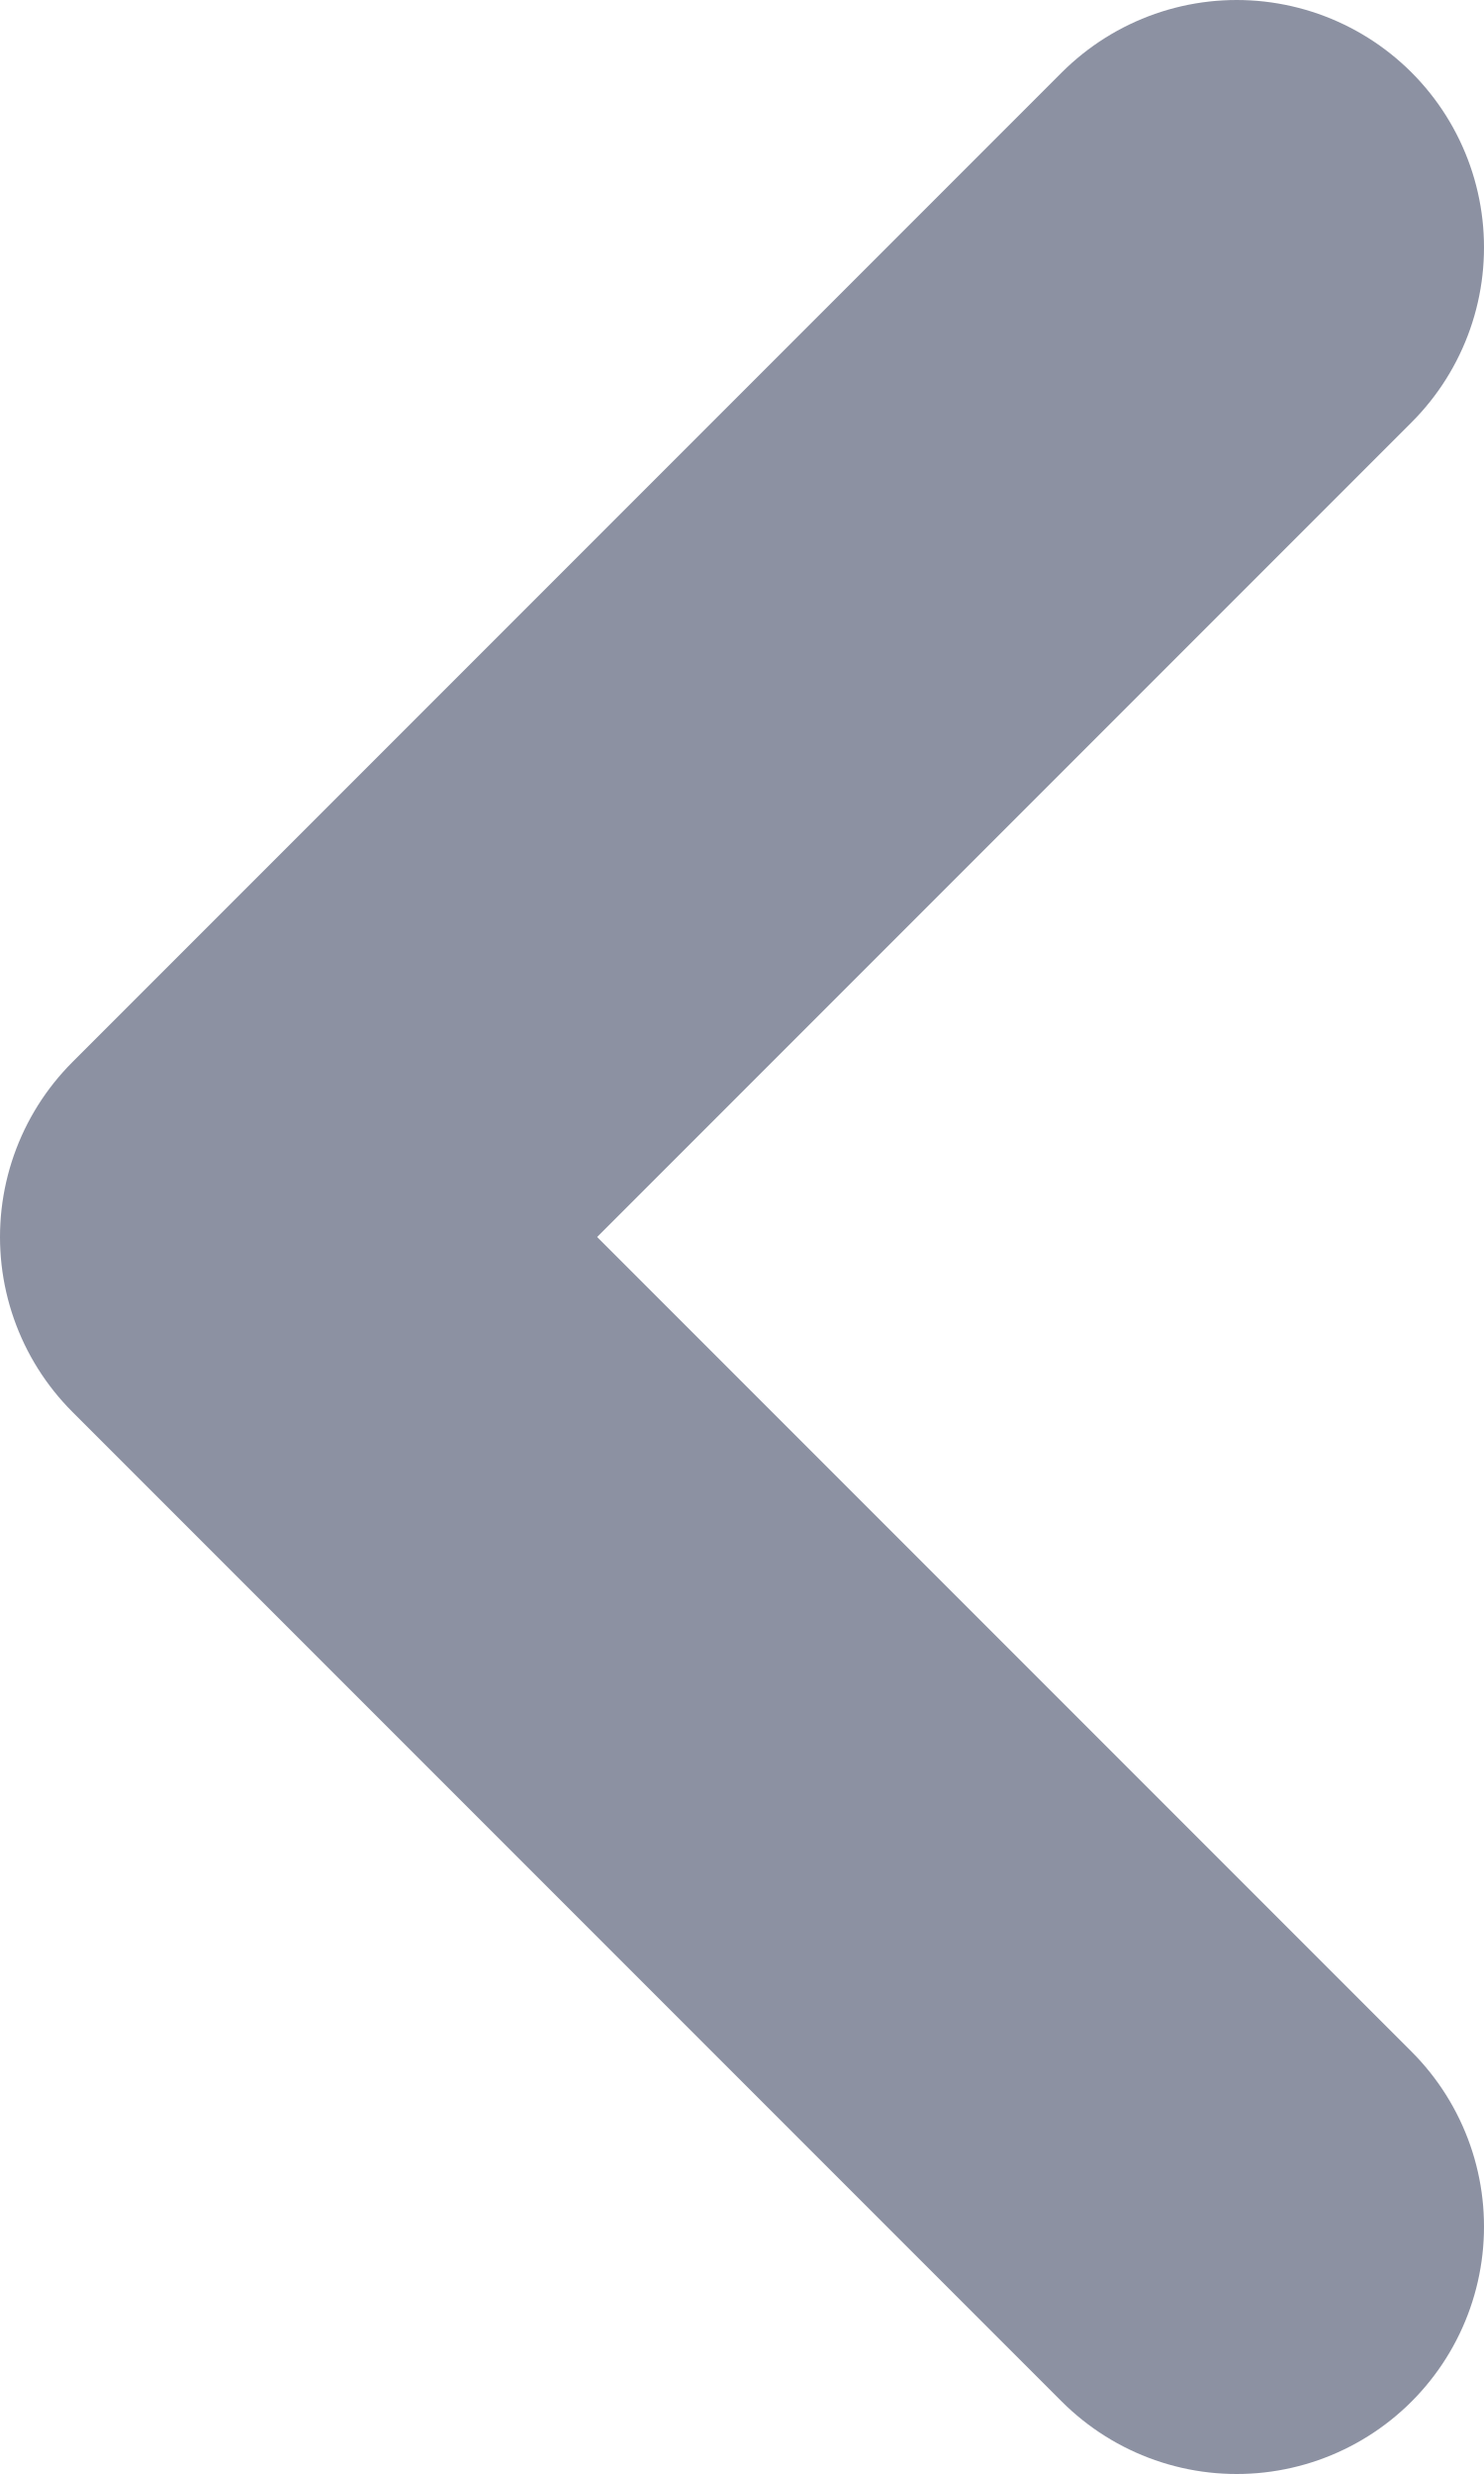
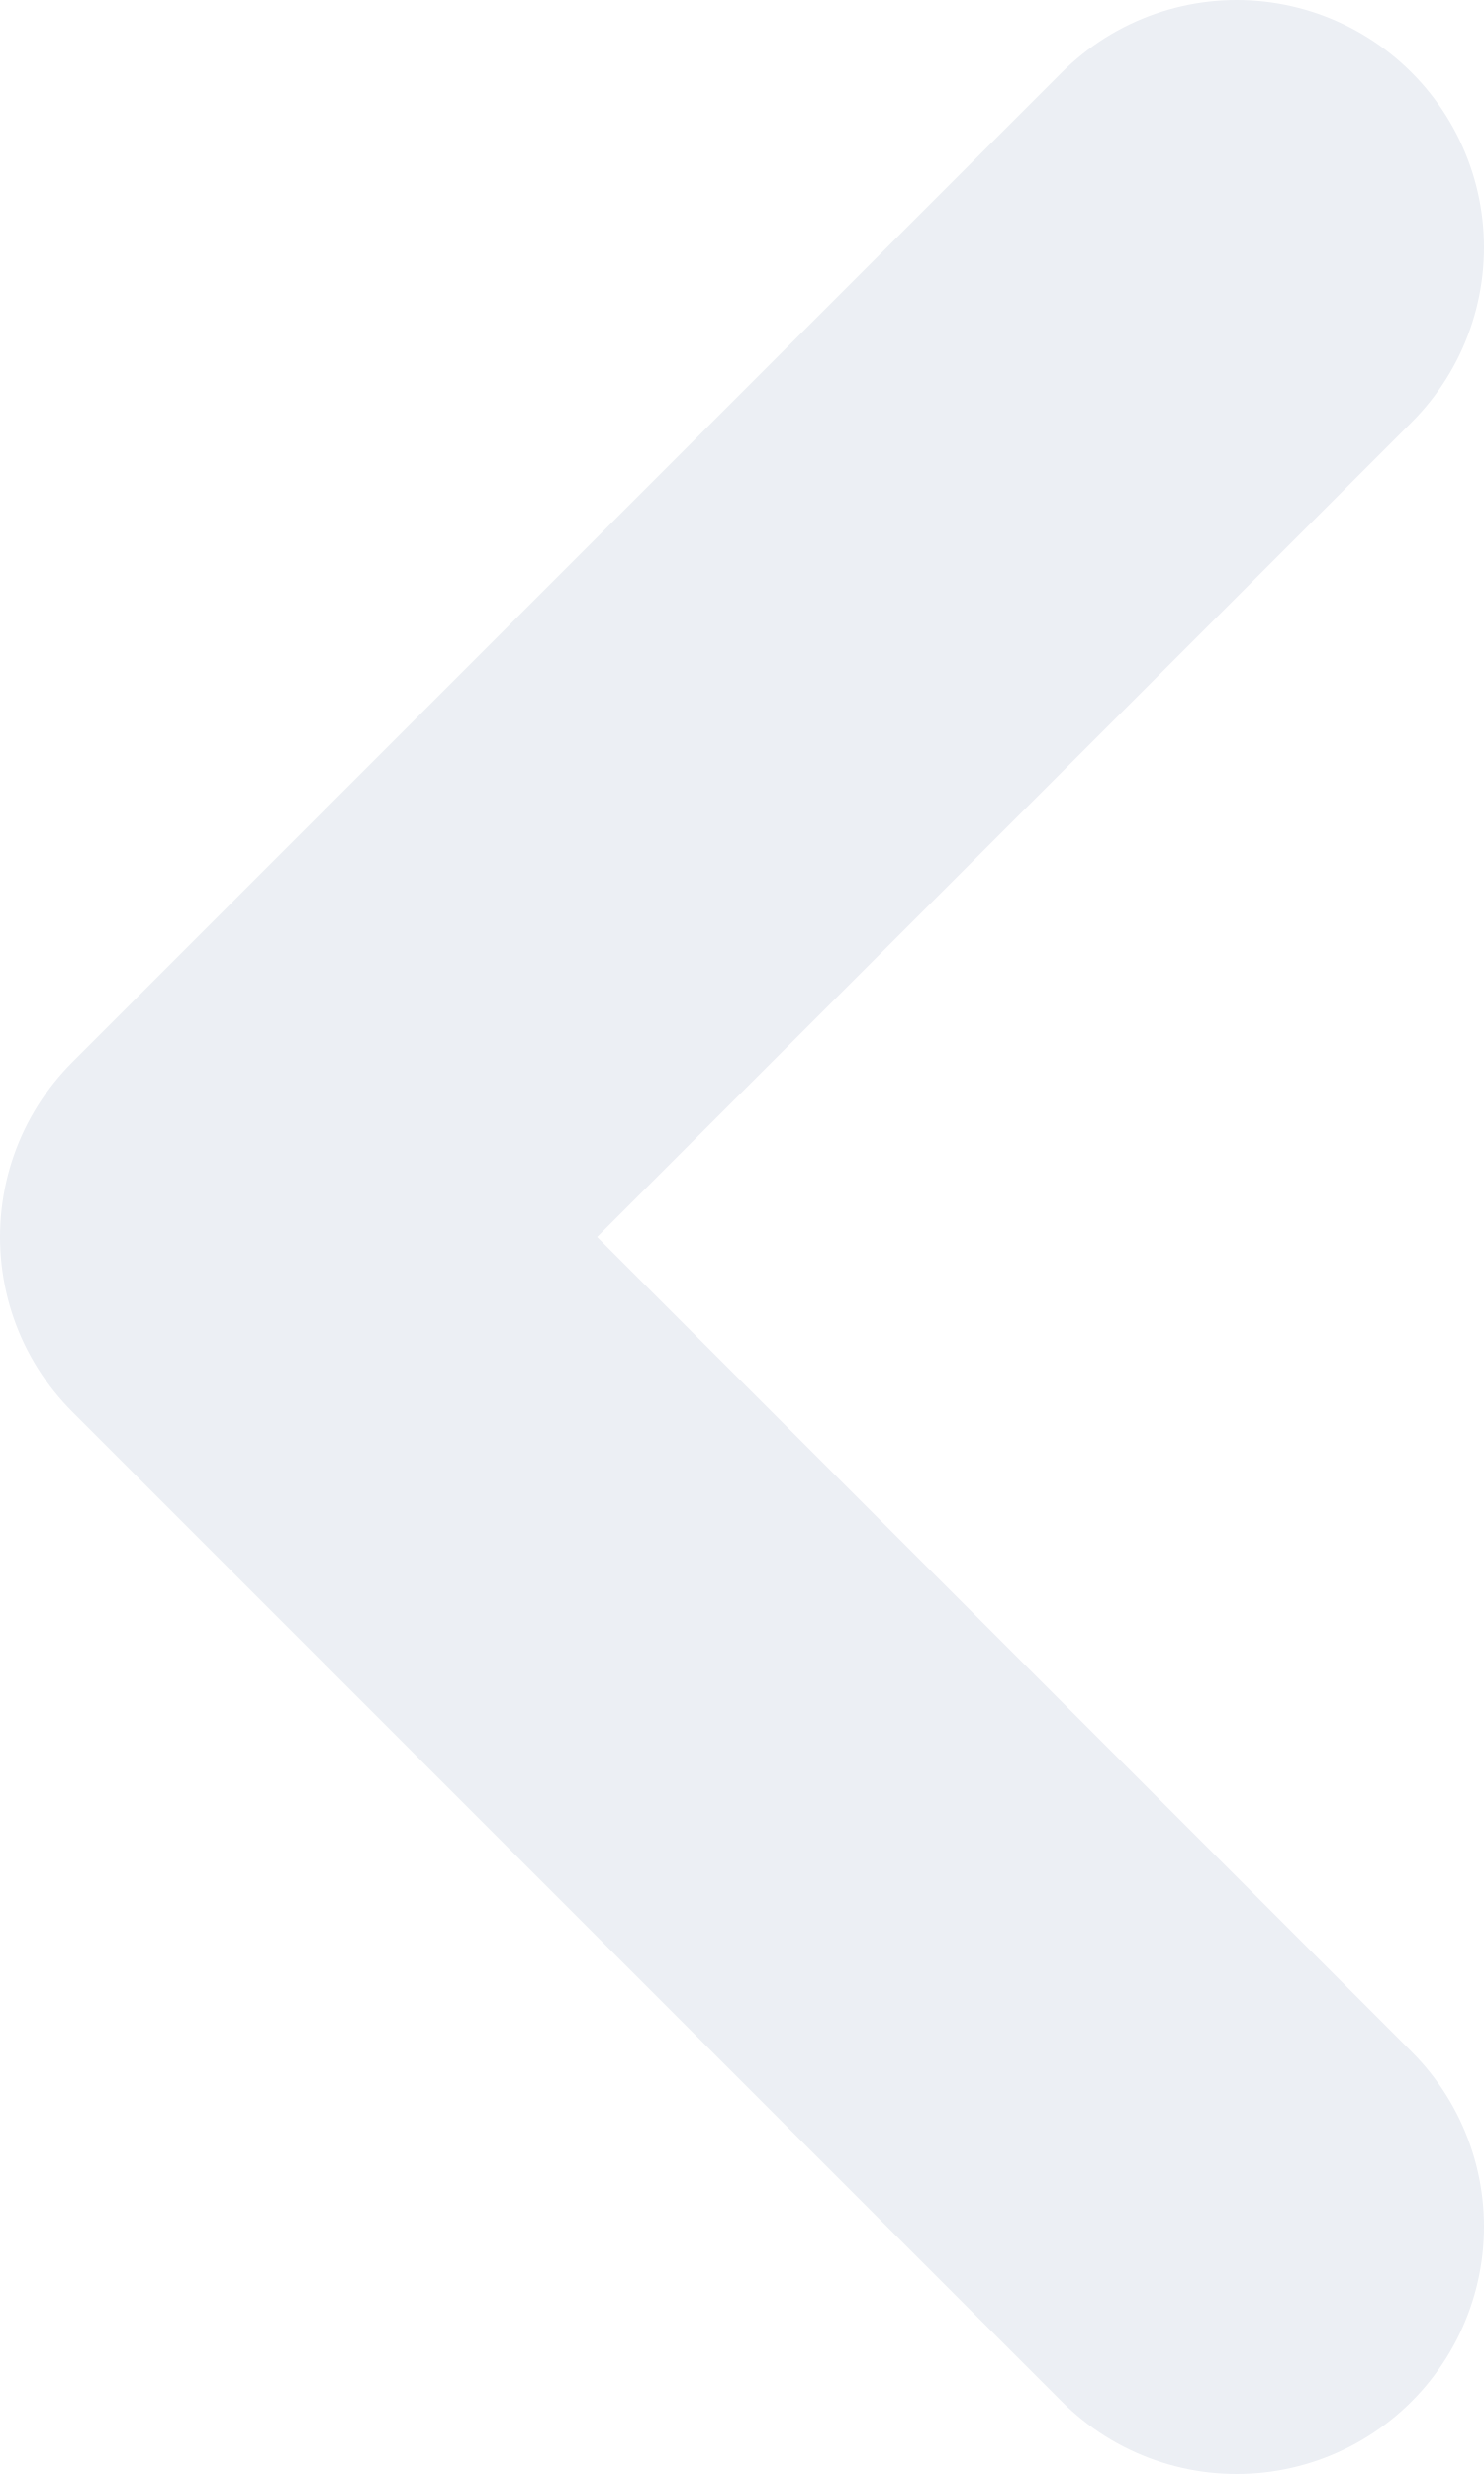
<svg xmlns="http://www.w3.org/2000/svg" width="6" height="10" viewBox="0 0 6 10" fill="none">
-   <path d="M5 1L1 5L5 9" stroke="#8C91A2" stroke-width="2" stroke-linecap="round" stroke-linejoin="round" />
+   <path d="M5 1L1 5L5 9" stroke="#ECEFF4" stroke-width="2" stroke-linecap="round" stroke-linejoin="round" />
</svg>
